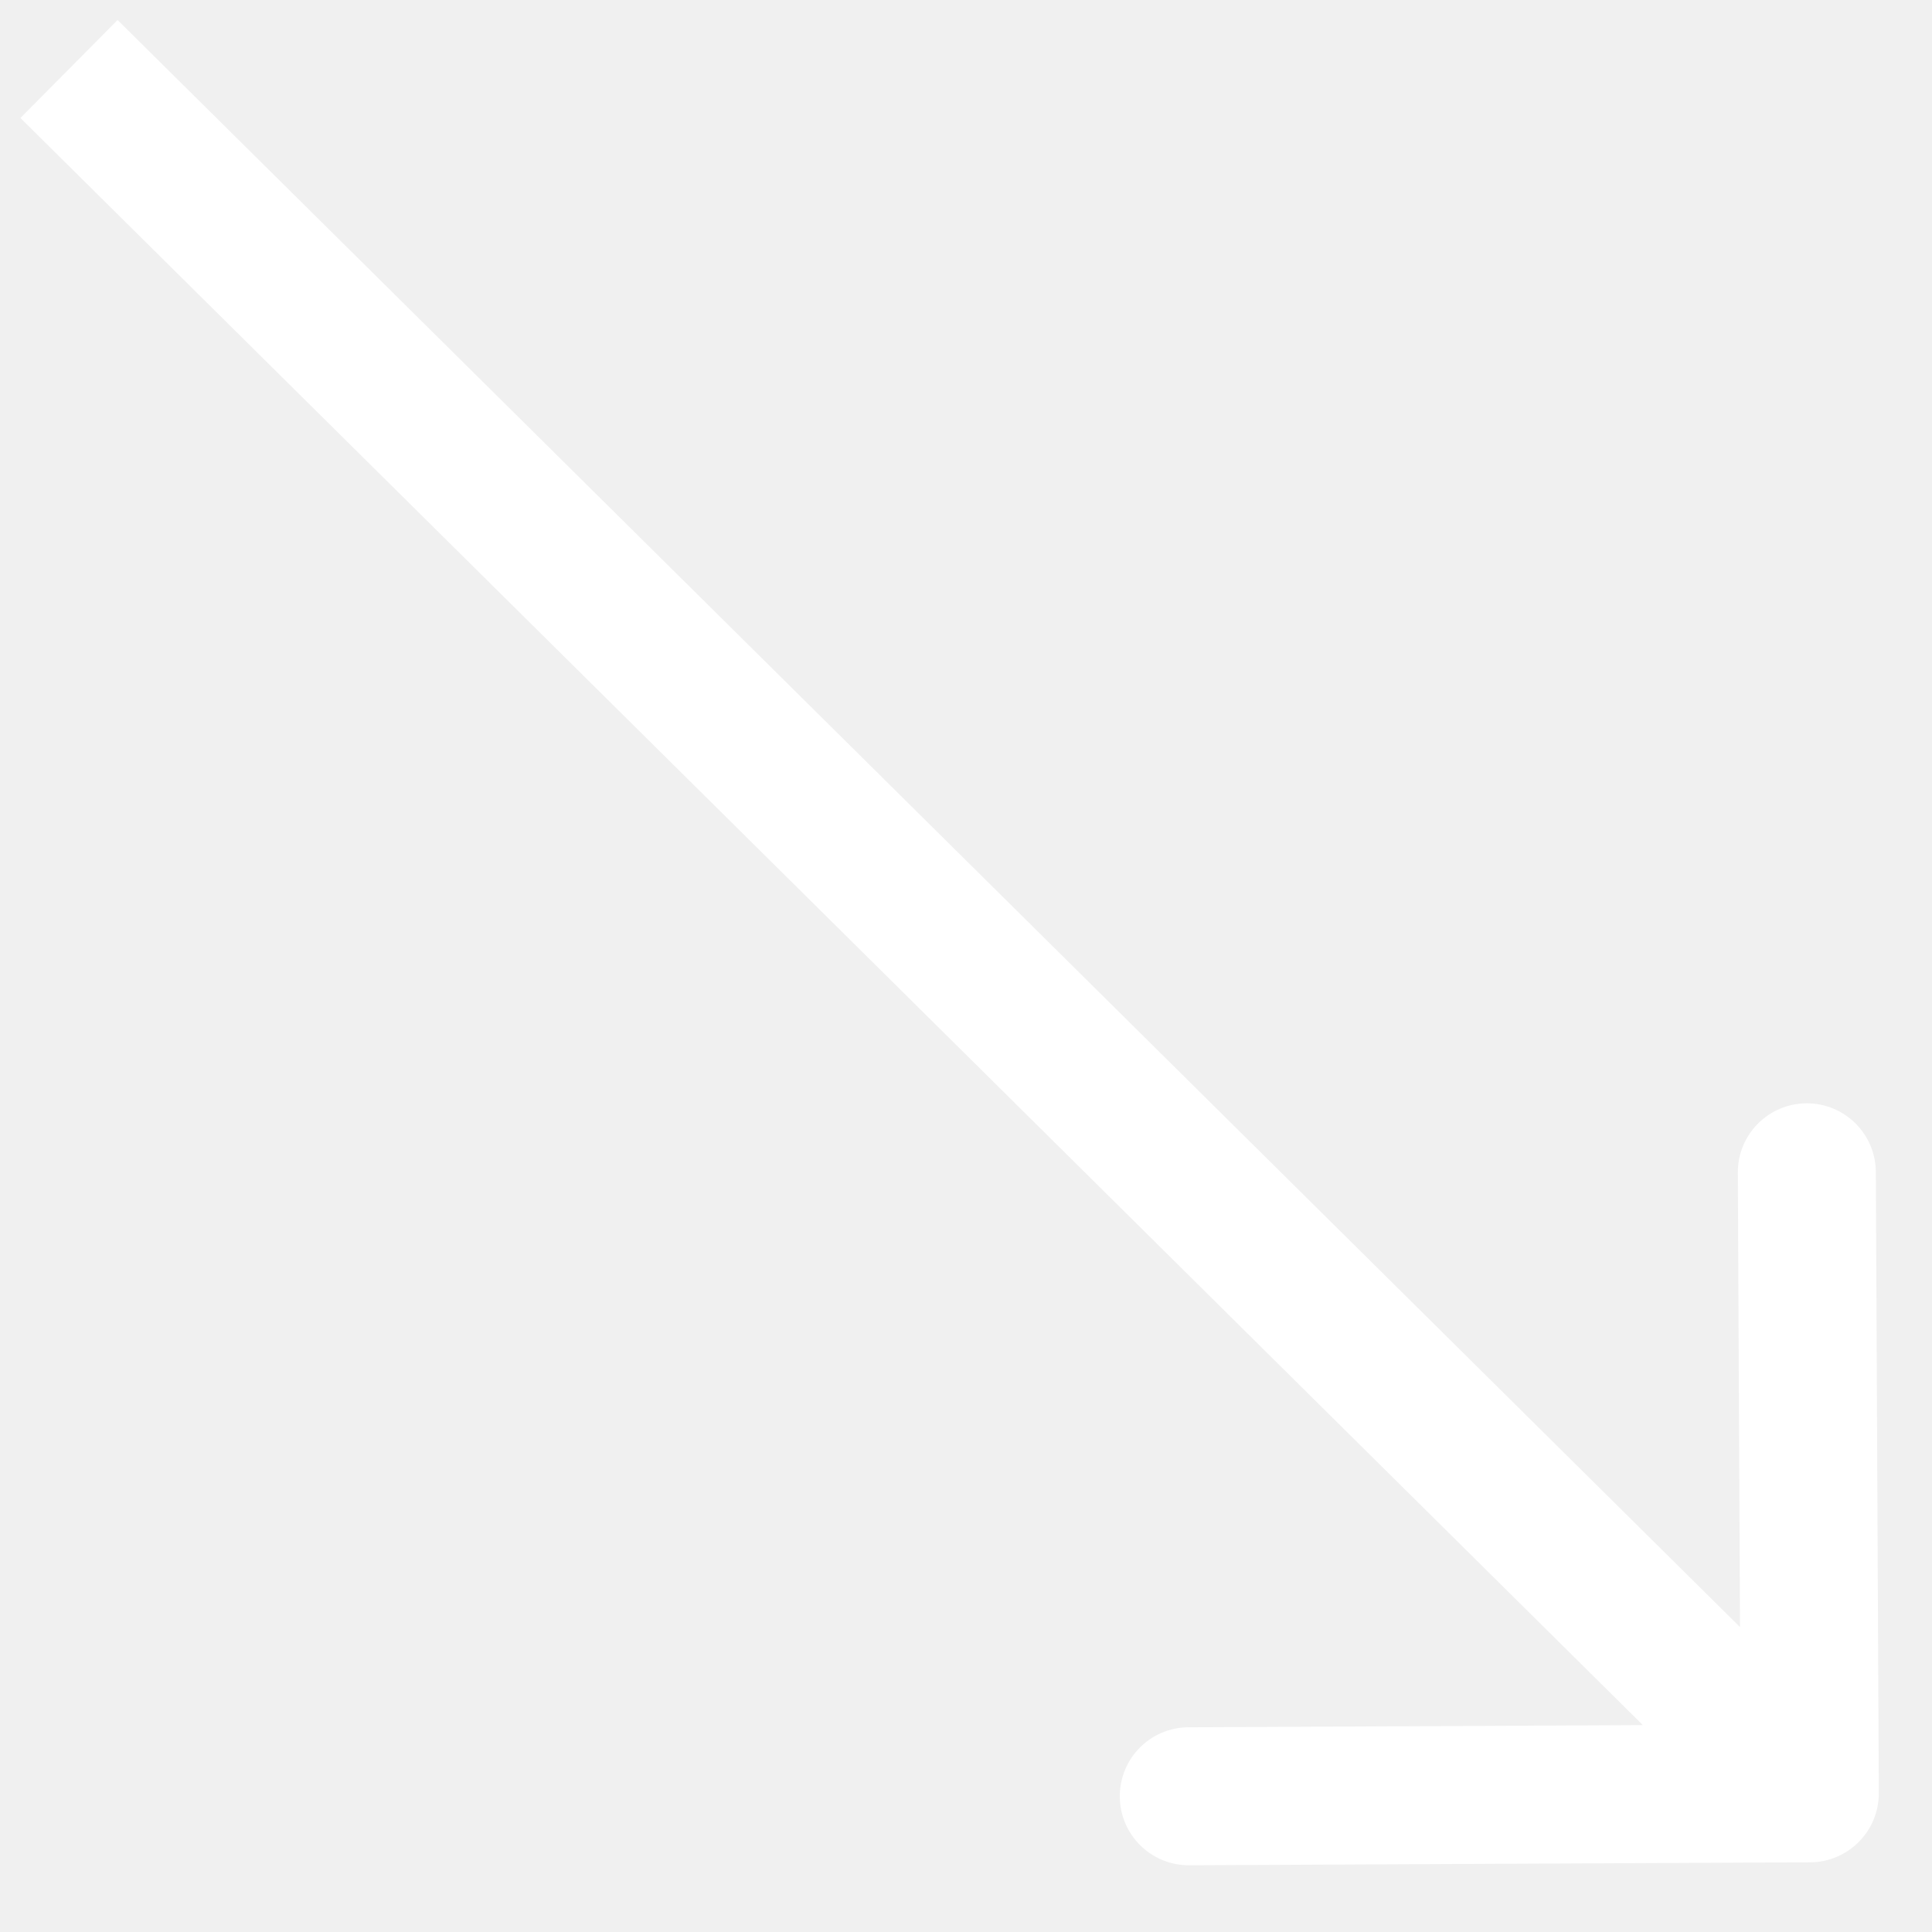
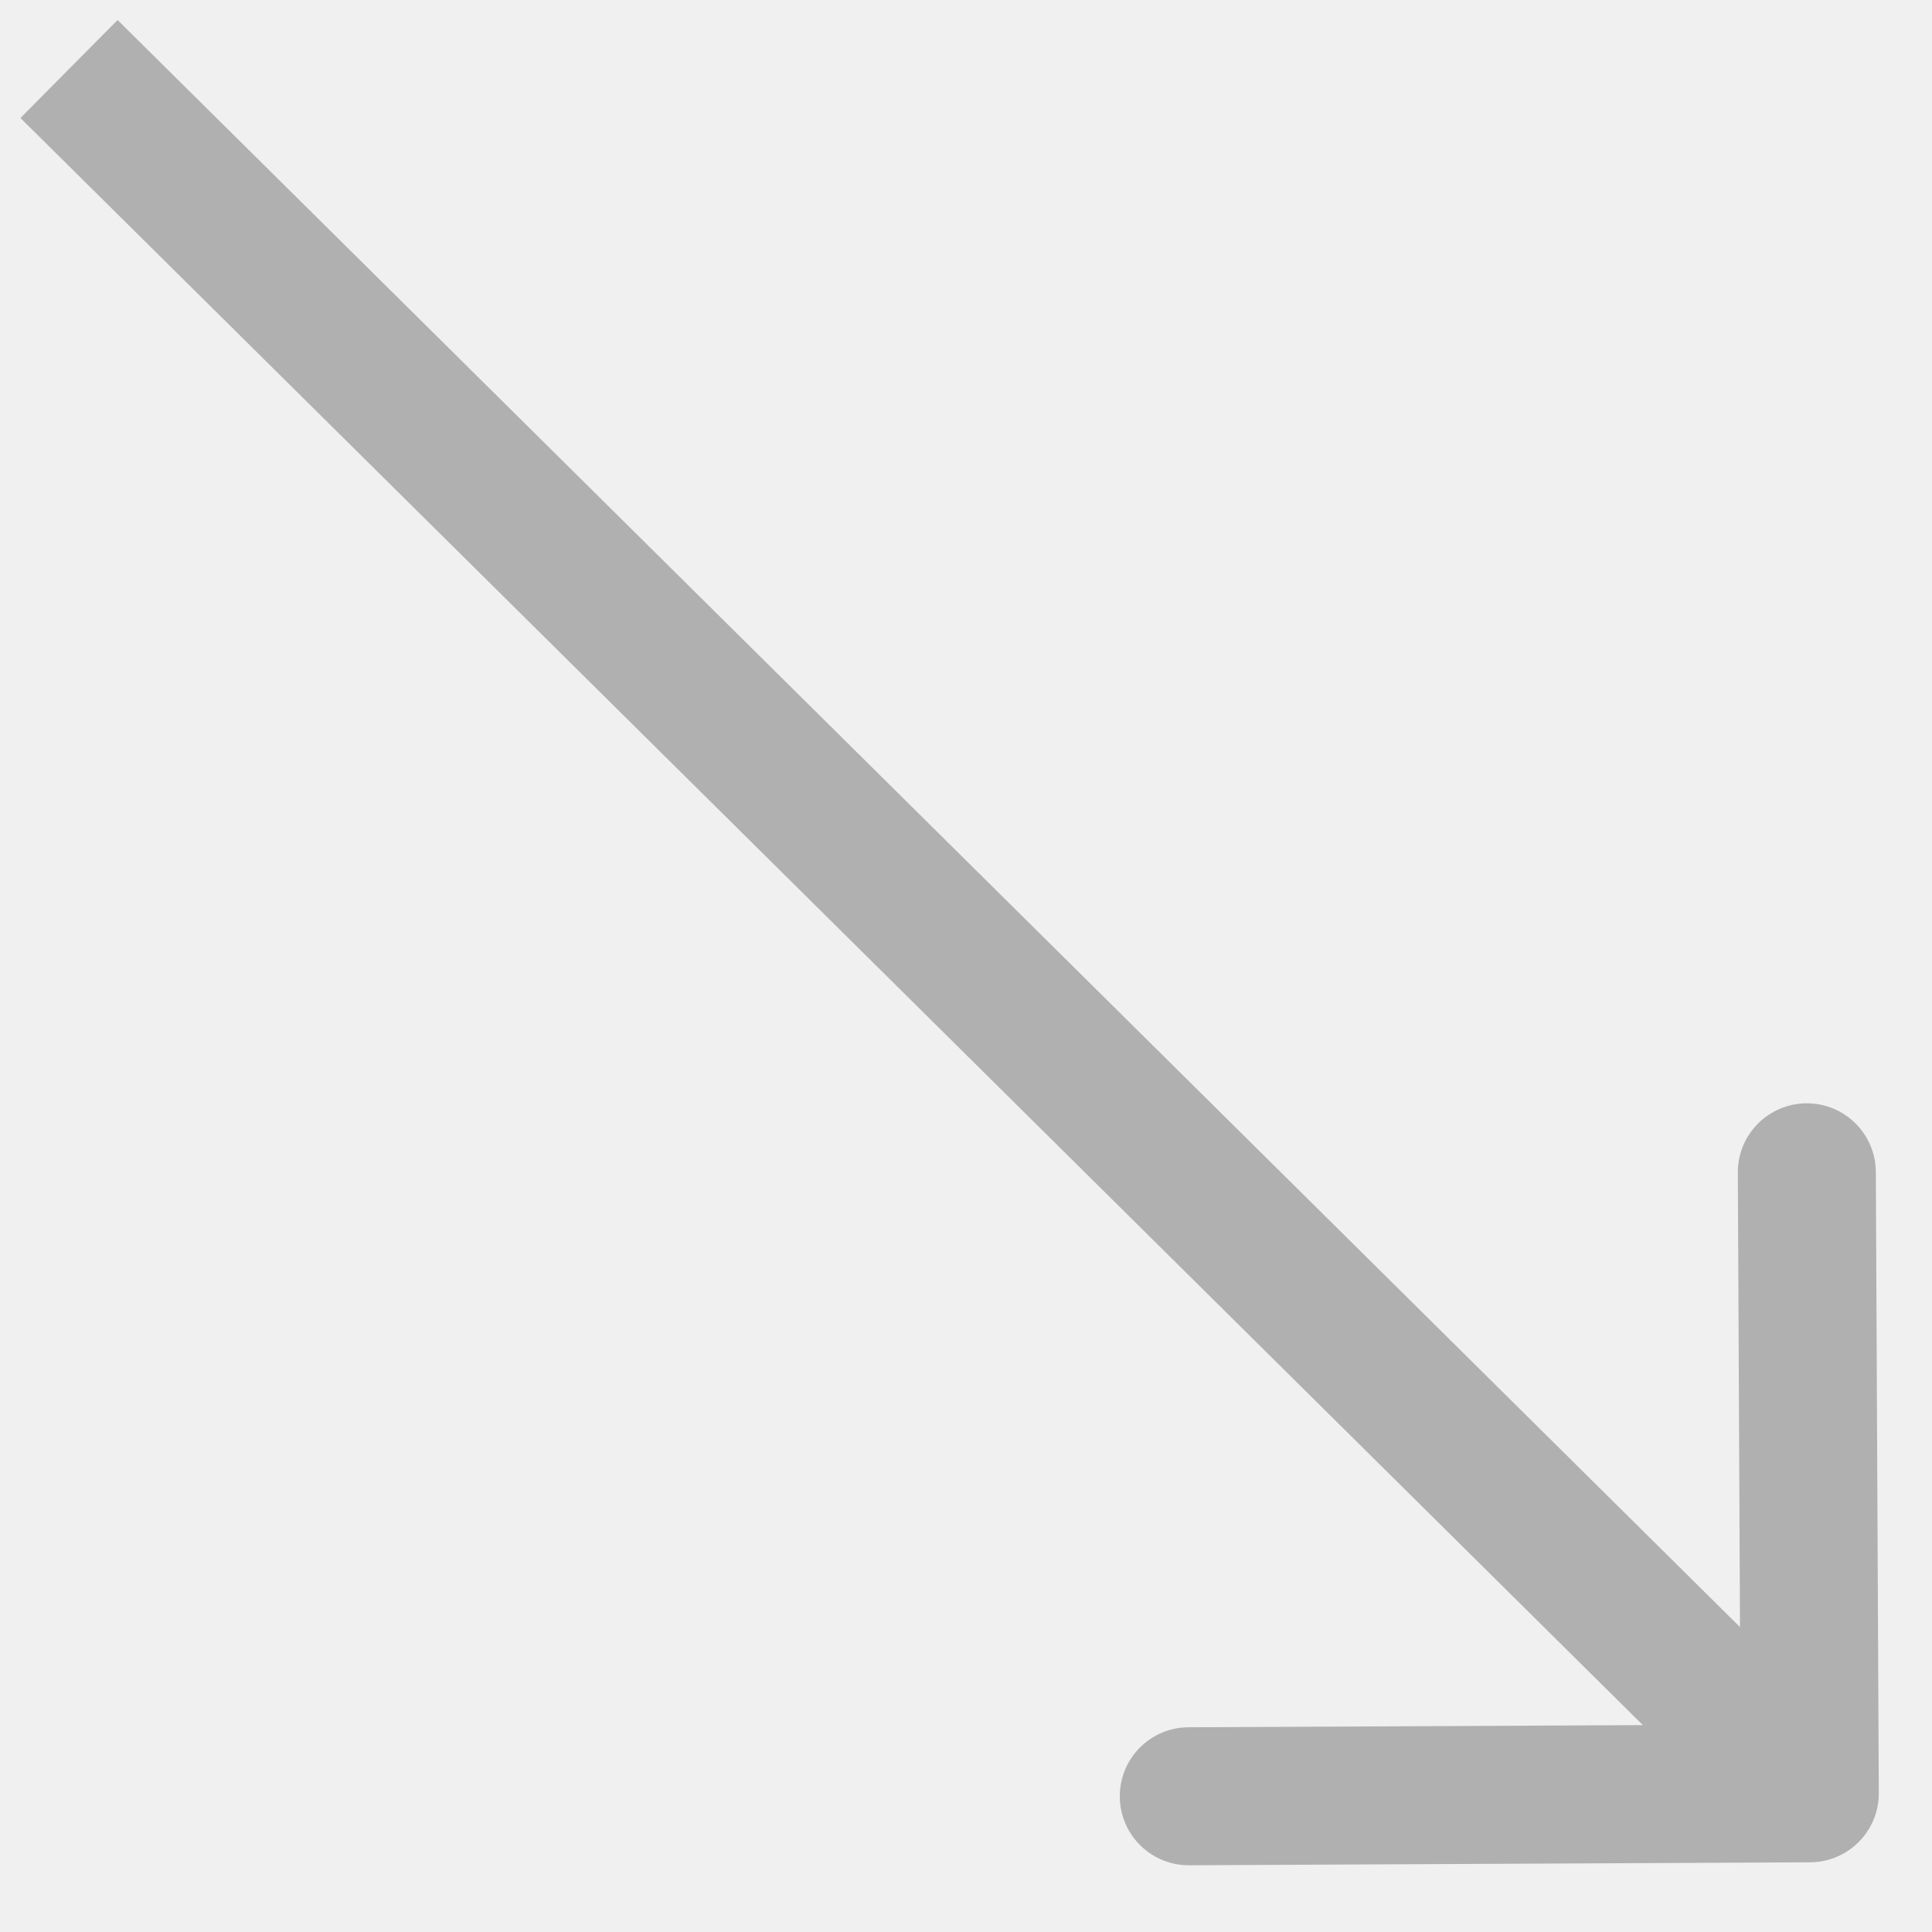
<svg xmlns="http://www.w3.org/2000/svg" width="28" height="28" viewBox="0 0 28 28" fill="none">
-   <path d="M26.234 26.99C26.786 26.987 27.232 26.538 27.229 25.985L27.186 16.985C27.183 16.433 26.734 15.988 26.181 15.99C25.629 15.993 25.183 16.443 25.186 16.995L25.224 24.995L17.224 25.033C16.672 25.035 16.226 25.485 16.229 26.038C16.232 26.59 16.681 27.035 17.234 27.033L26.234 26.99ZM0.296 1.71L25.525 26.701L26.933 25.28L1.704 0.29L0.296 1.71Z" fill="white" />
+   <path d="M26.234 26.99C26.786 26.987 27.232 26.538 27.229 25.985L27.186 16.985C27.183 16.433 26.734 15.988 26.181 15.99C25.629 15.993 25.183 16.443 25.186 16.995L25.224 24.995L17.224 25.033C16.672 25.035 16.226 25.485 16.229 26.038C16.232 26.59 16.681 27.035 17.234 27.033L26.234 26.99ZM0.296 1.71L25.525 26.701L26.933 25.28L1.704 0.29L0.296 1.71Z" fill="#B0B0B0" />
</svg>
